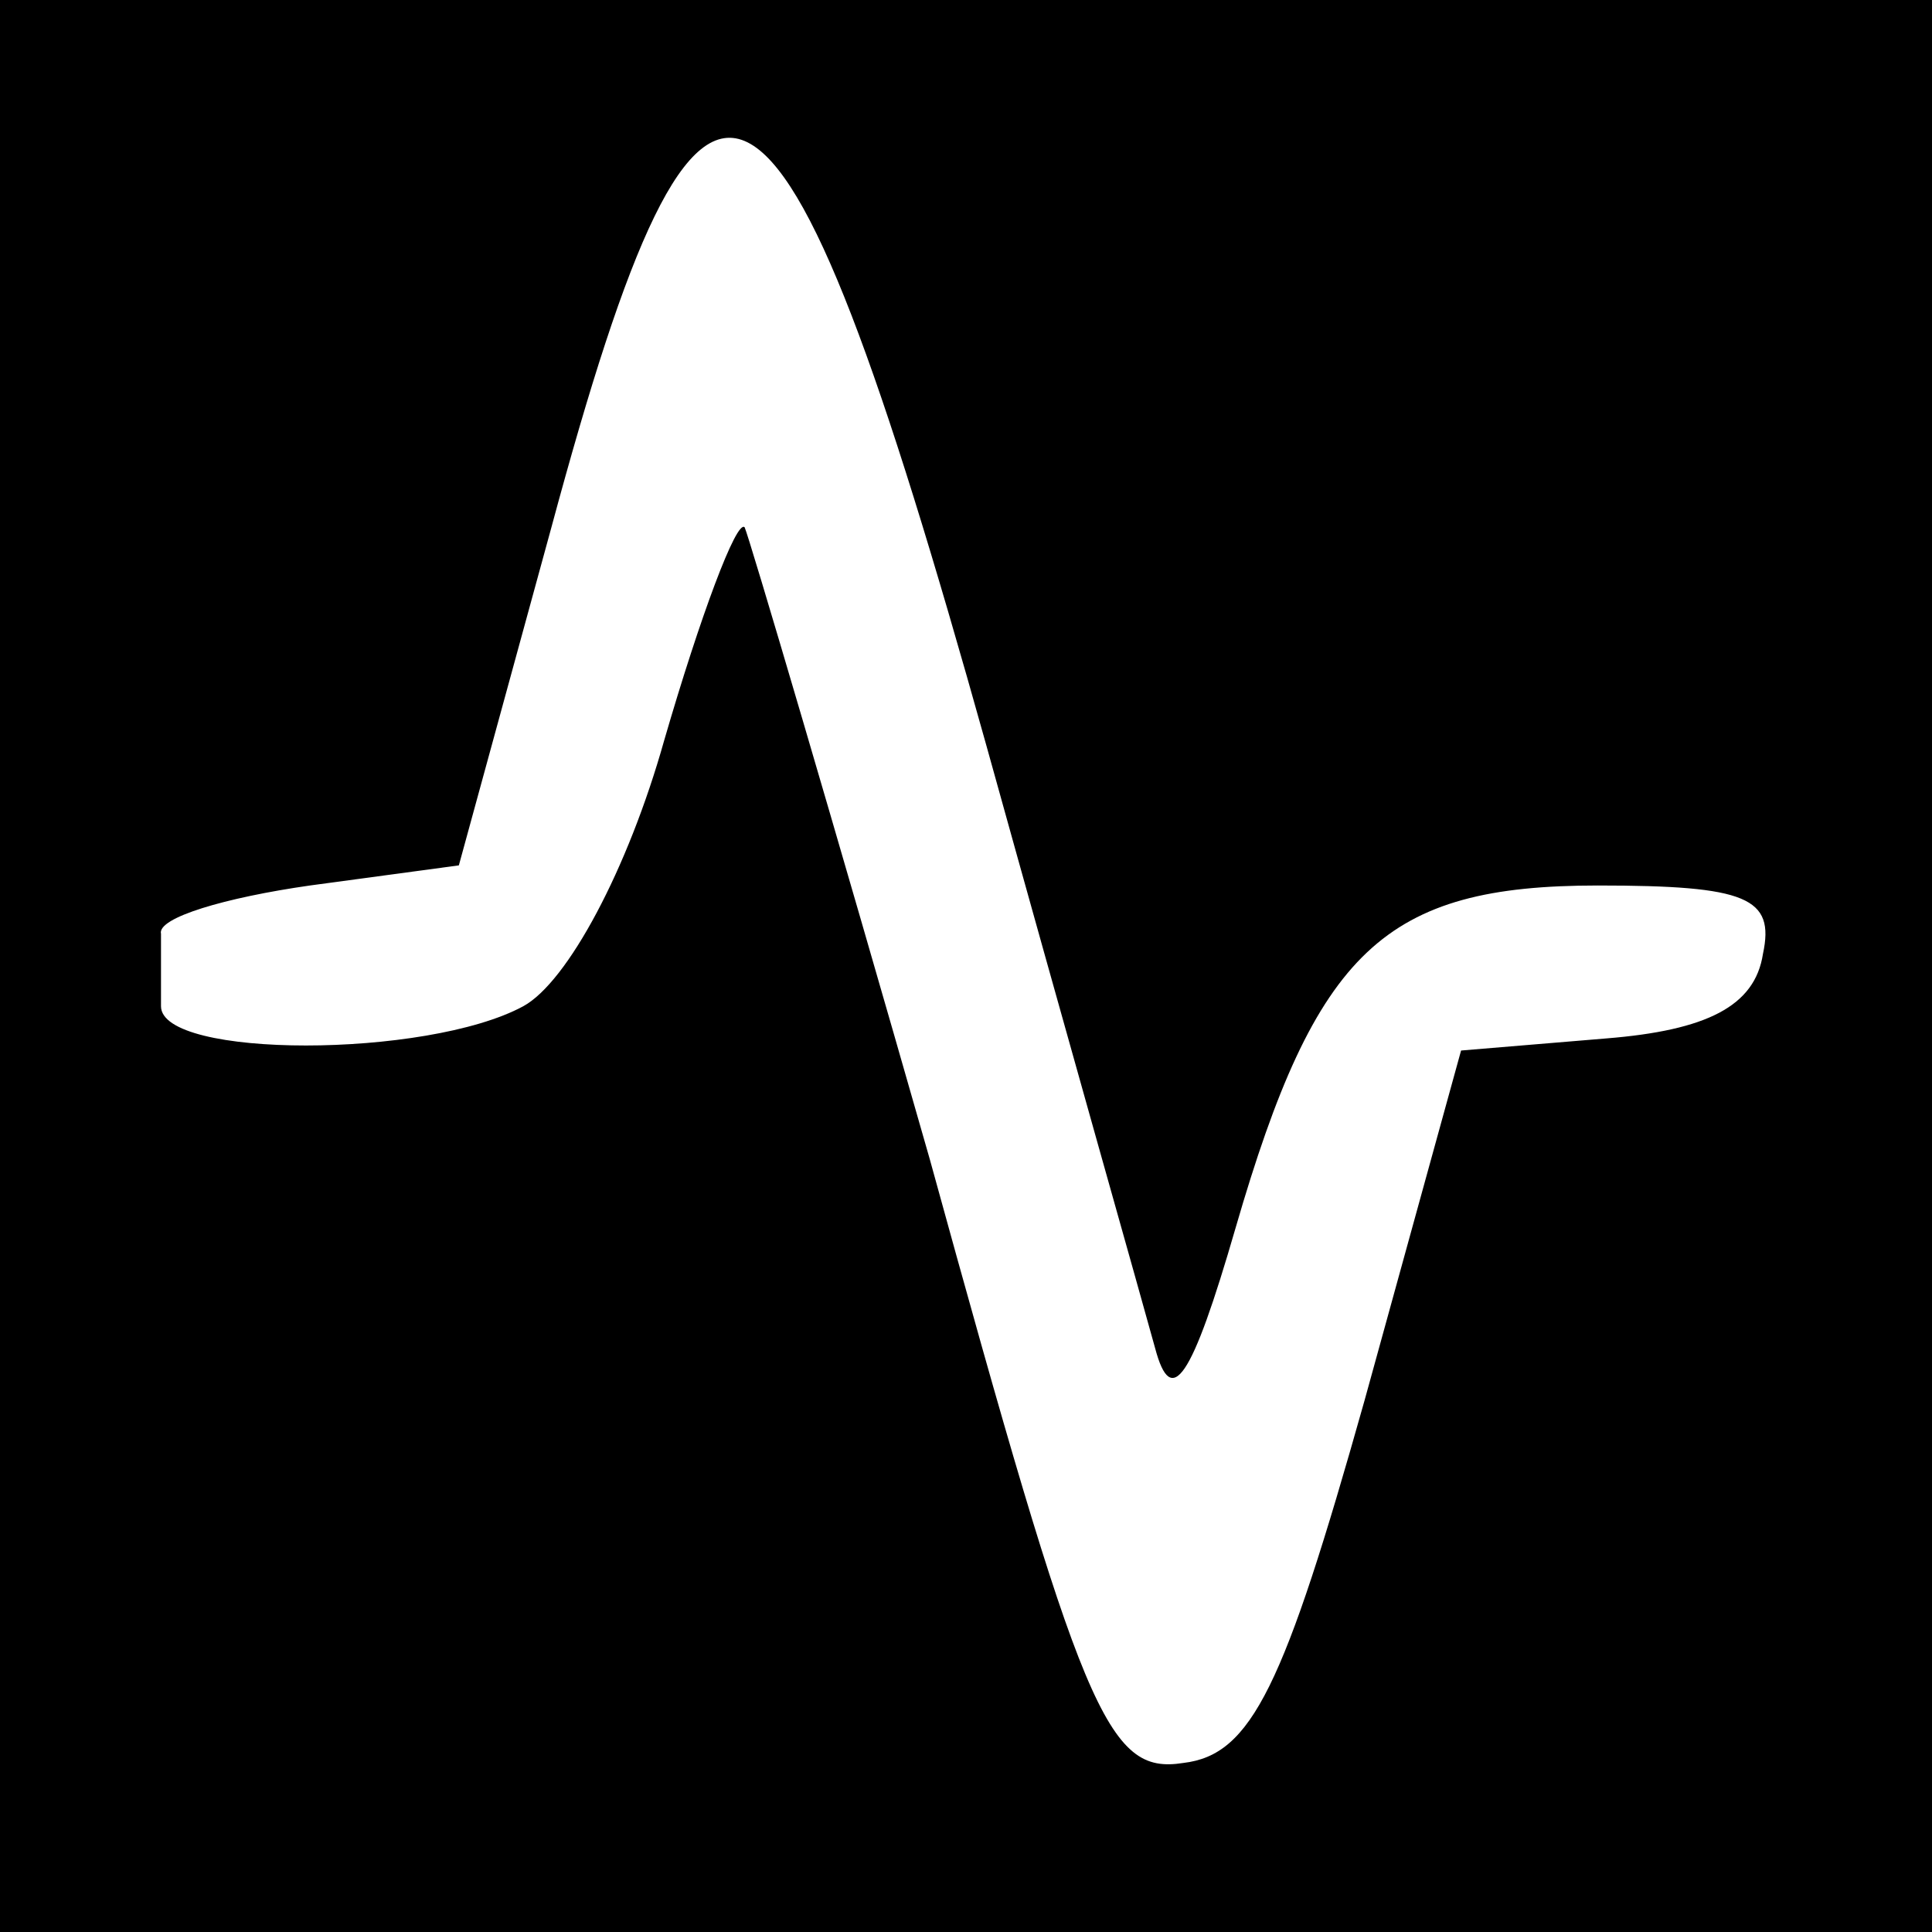
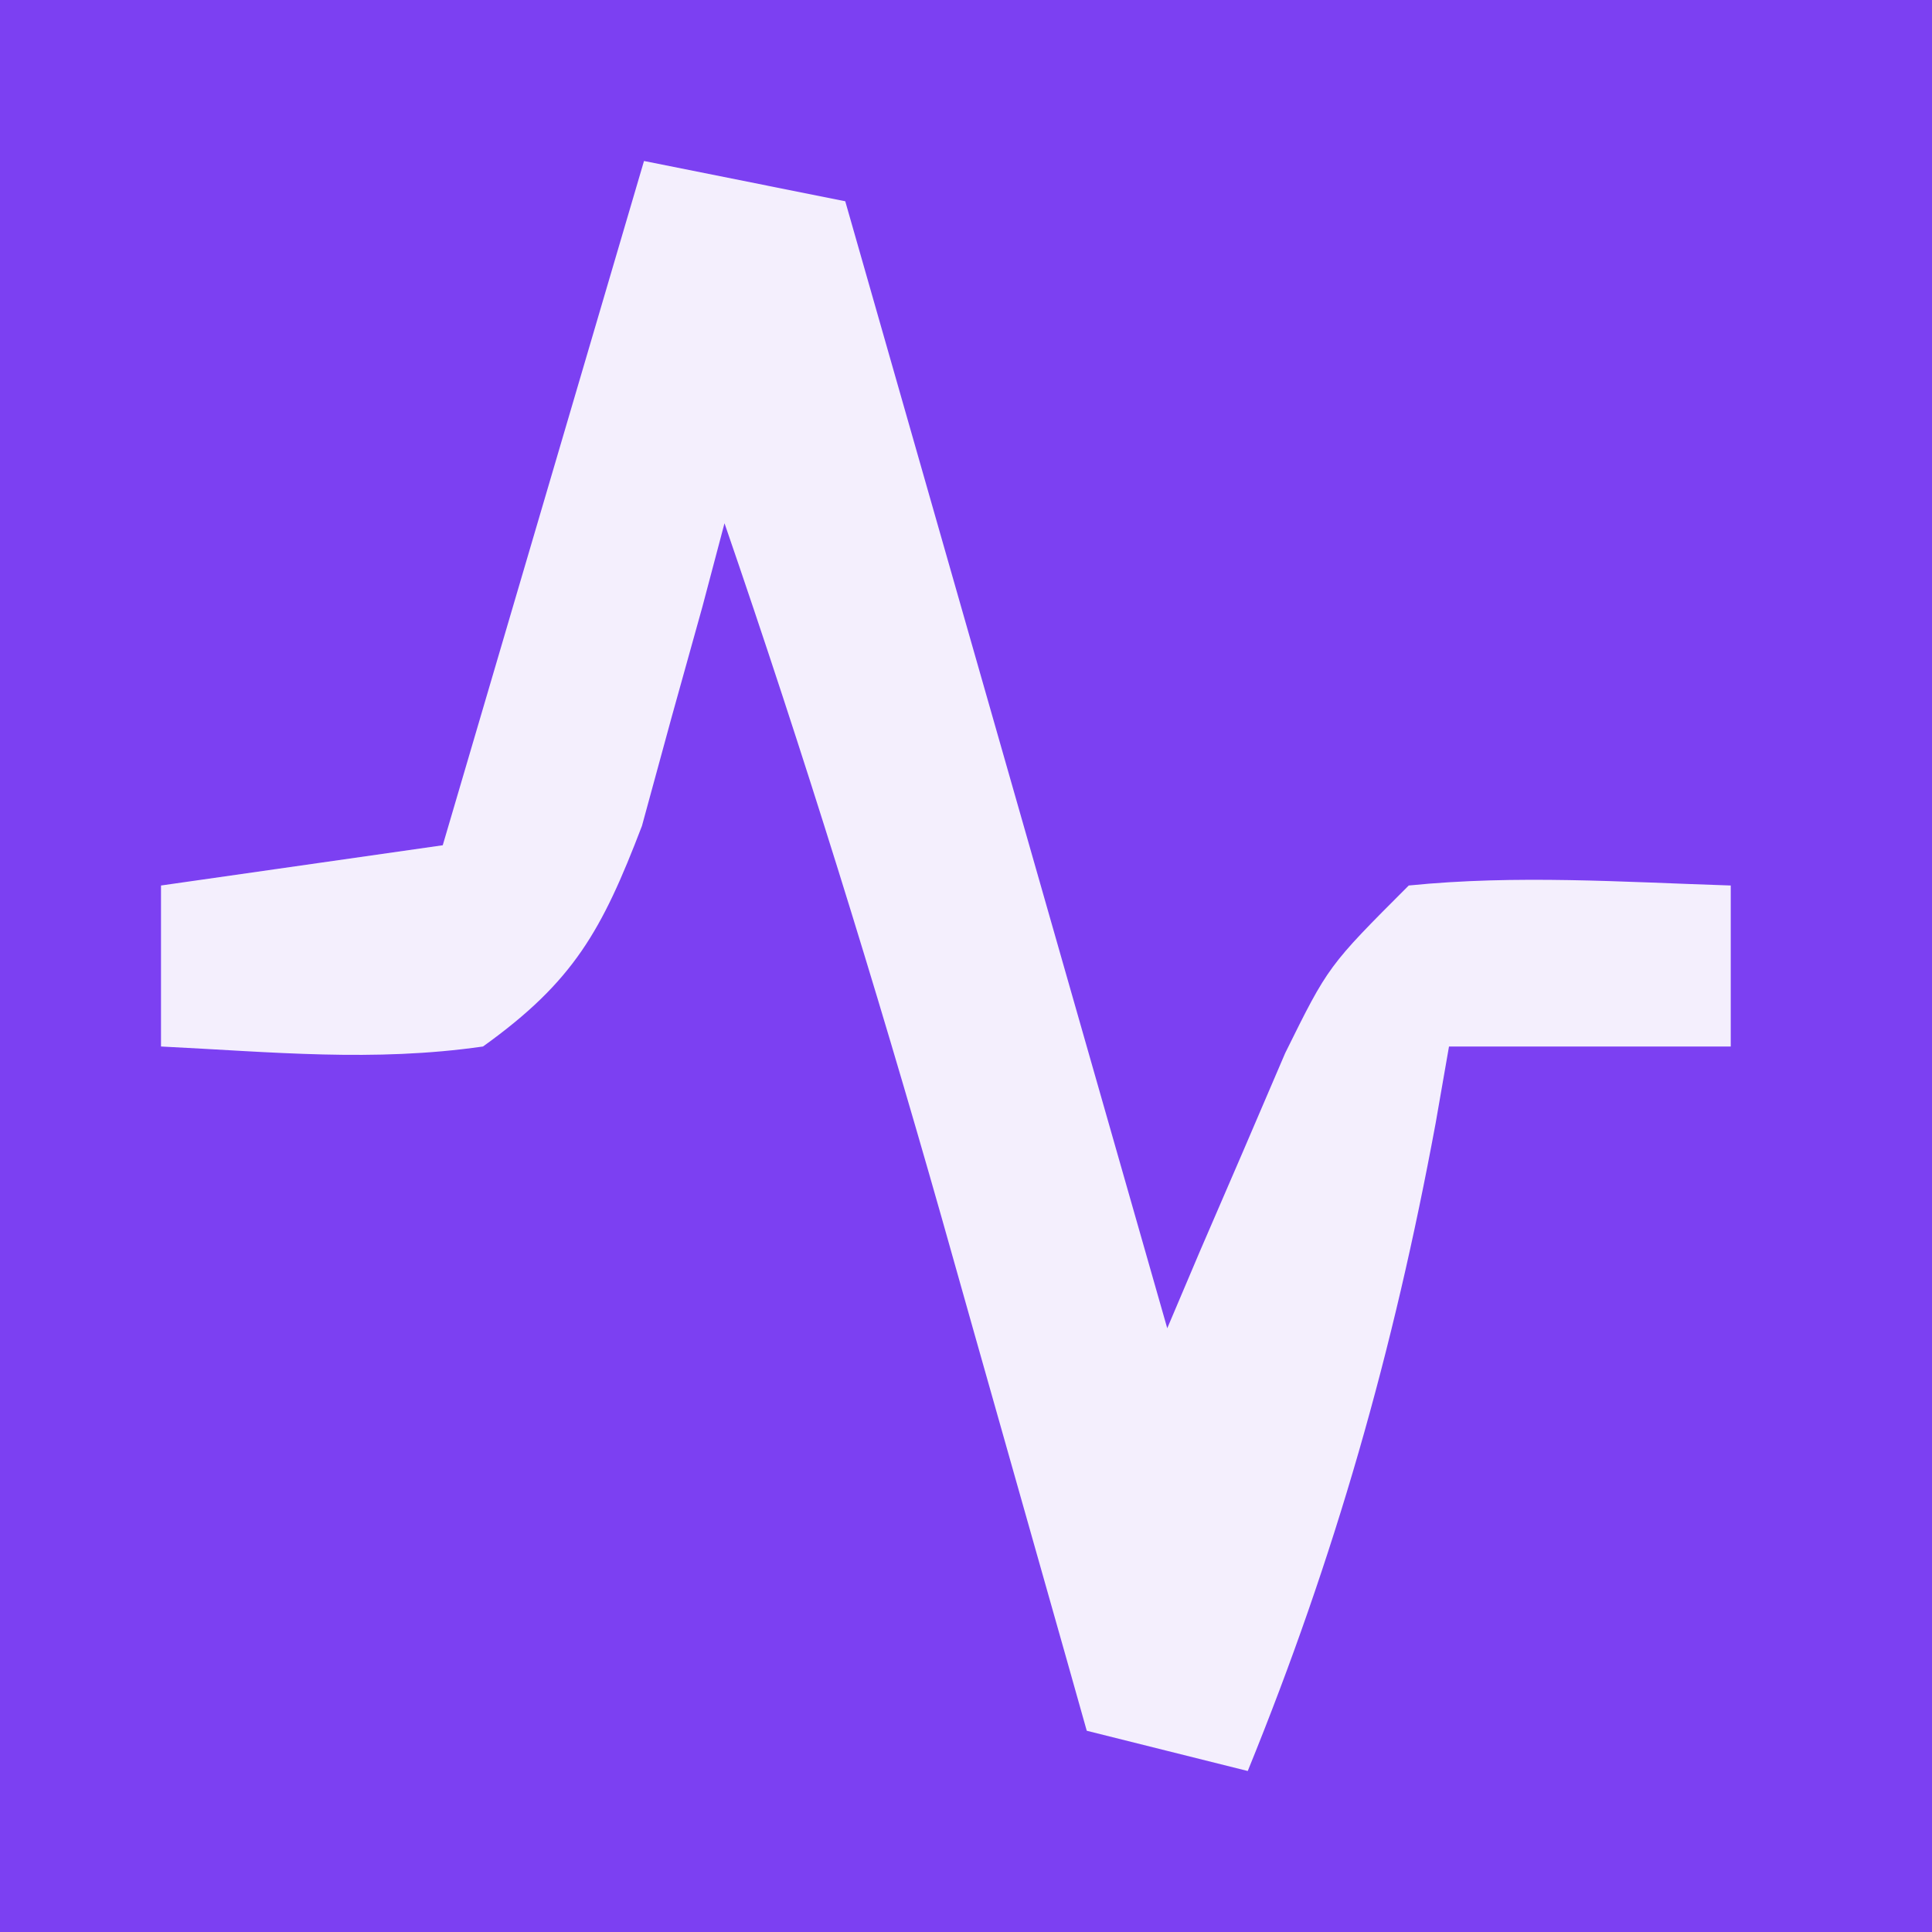
- <svg xmlns="http://www.w3.org/2000/svg" version="1.0" width="48pt" height="48pt" viewBox="0 0 48 48" preserveAspectRatio="xMidYMid meet">
-   <g transform="translate(0,48) scale(0.1,-0.1)" fill="#000000" stroke="none">
-     <path d="M0 240 l0 -240 240 0 240 0 0 240 0 240 -240 0 -240 0 0 -240z m245 55 c20 -72 39 -139 42 -150 4 -15 9 -8 20 30 20 69 37 85 90 85 37 0 44 -3 41 -17 -2 -13 -14 -19 -39 -21 l-36 -3 -24 -87 c-20 -71 -28 -88 -45 -90 -19 -3 -25 12 -63 150 -24 84 -45 155 -46 157 -2 2 -11 -22 -20 -53 -9 -32 -24 -60 -35 -66 -24 -13 -90 -13 -90 0 0 6 0 13 0 18 -1 4 16 9 37 12 l37 5 23 84 c38 141 56 132 108 -54z" />
-   </g>
+ <svg xmlns="http://www.w3.org/2000/svg" version="1.1" width="48" height="48">
+   <path d="M0 0 C15.84 0 31.68 0 48 0 C48 15.84 48 31.68 48 48 C32.16 48 16.32 48 0 48 C0 32.16 0 16.32 0 0 Z " fill="#7C40F2" transform="translate(0,0)" />
+   <path d="M0 0 C1.65 0.33 3.3 0.66 5 1 C7.667 10.333 10.333 19.667 13 29 C13.266 28.374 13.531 27.747 13.805 27.102 C14.158 26.284 14.511 25.467 14.875 24.625 C15.223 23.813 15.571 23.001 15.93 22.164 C17 20 17 20 19 18 C21.688 17.73 24.291 17.913 27 18 C27 19.32 27 20.64 27 22 C24.69 22 22.38 22 20 22 C19.836 22.944 19.836 22.944 19.668 23.906 C18.62 29.566 17.172 34.669 15 40 C13.68 39.67 12.36 39.34 11 39 C10.834 38.411 10.668 37.822 10.497 37.215 C9.729 34.497 8.958 31.78 8.188 29.062 C7.926 28.136 7.665 27.21 7.396 26.256 C5.746 20.449 3.966 14.708 2 9 C1.818 9.687 1.636 10.374 1.449 11.082 C1.198 11.983 0.946 12.884 0.688 13.812 C0.444 14.706 0.2 15.599 -0.051 16.52 C-1.047 19.122 -1.745 20.383 -4 22 C-6.725 22.391 -9.231 22.136 -12 22 C-12 20.68 -12 19.36 -12 18 C-8.535 17.505 -8.535 17.505 -5 17 C-3.35 11.39 -1.7 5.78 0 0 Z " fill="#F4EFFD" transform="translate(16,4)" />
</svg>
